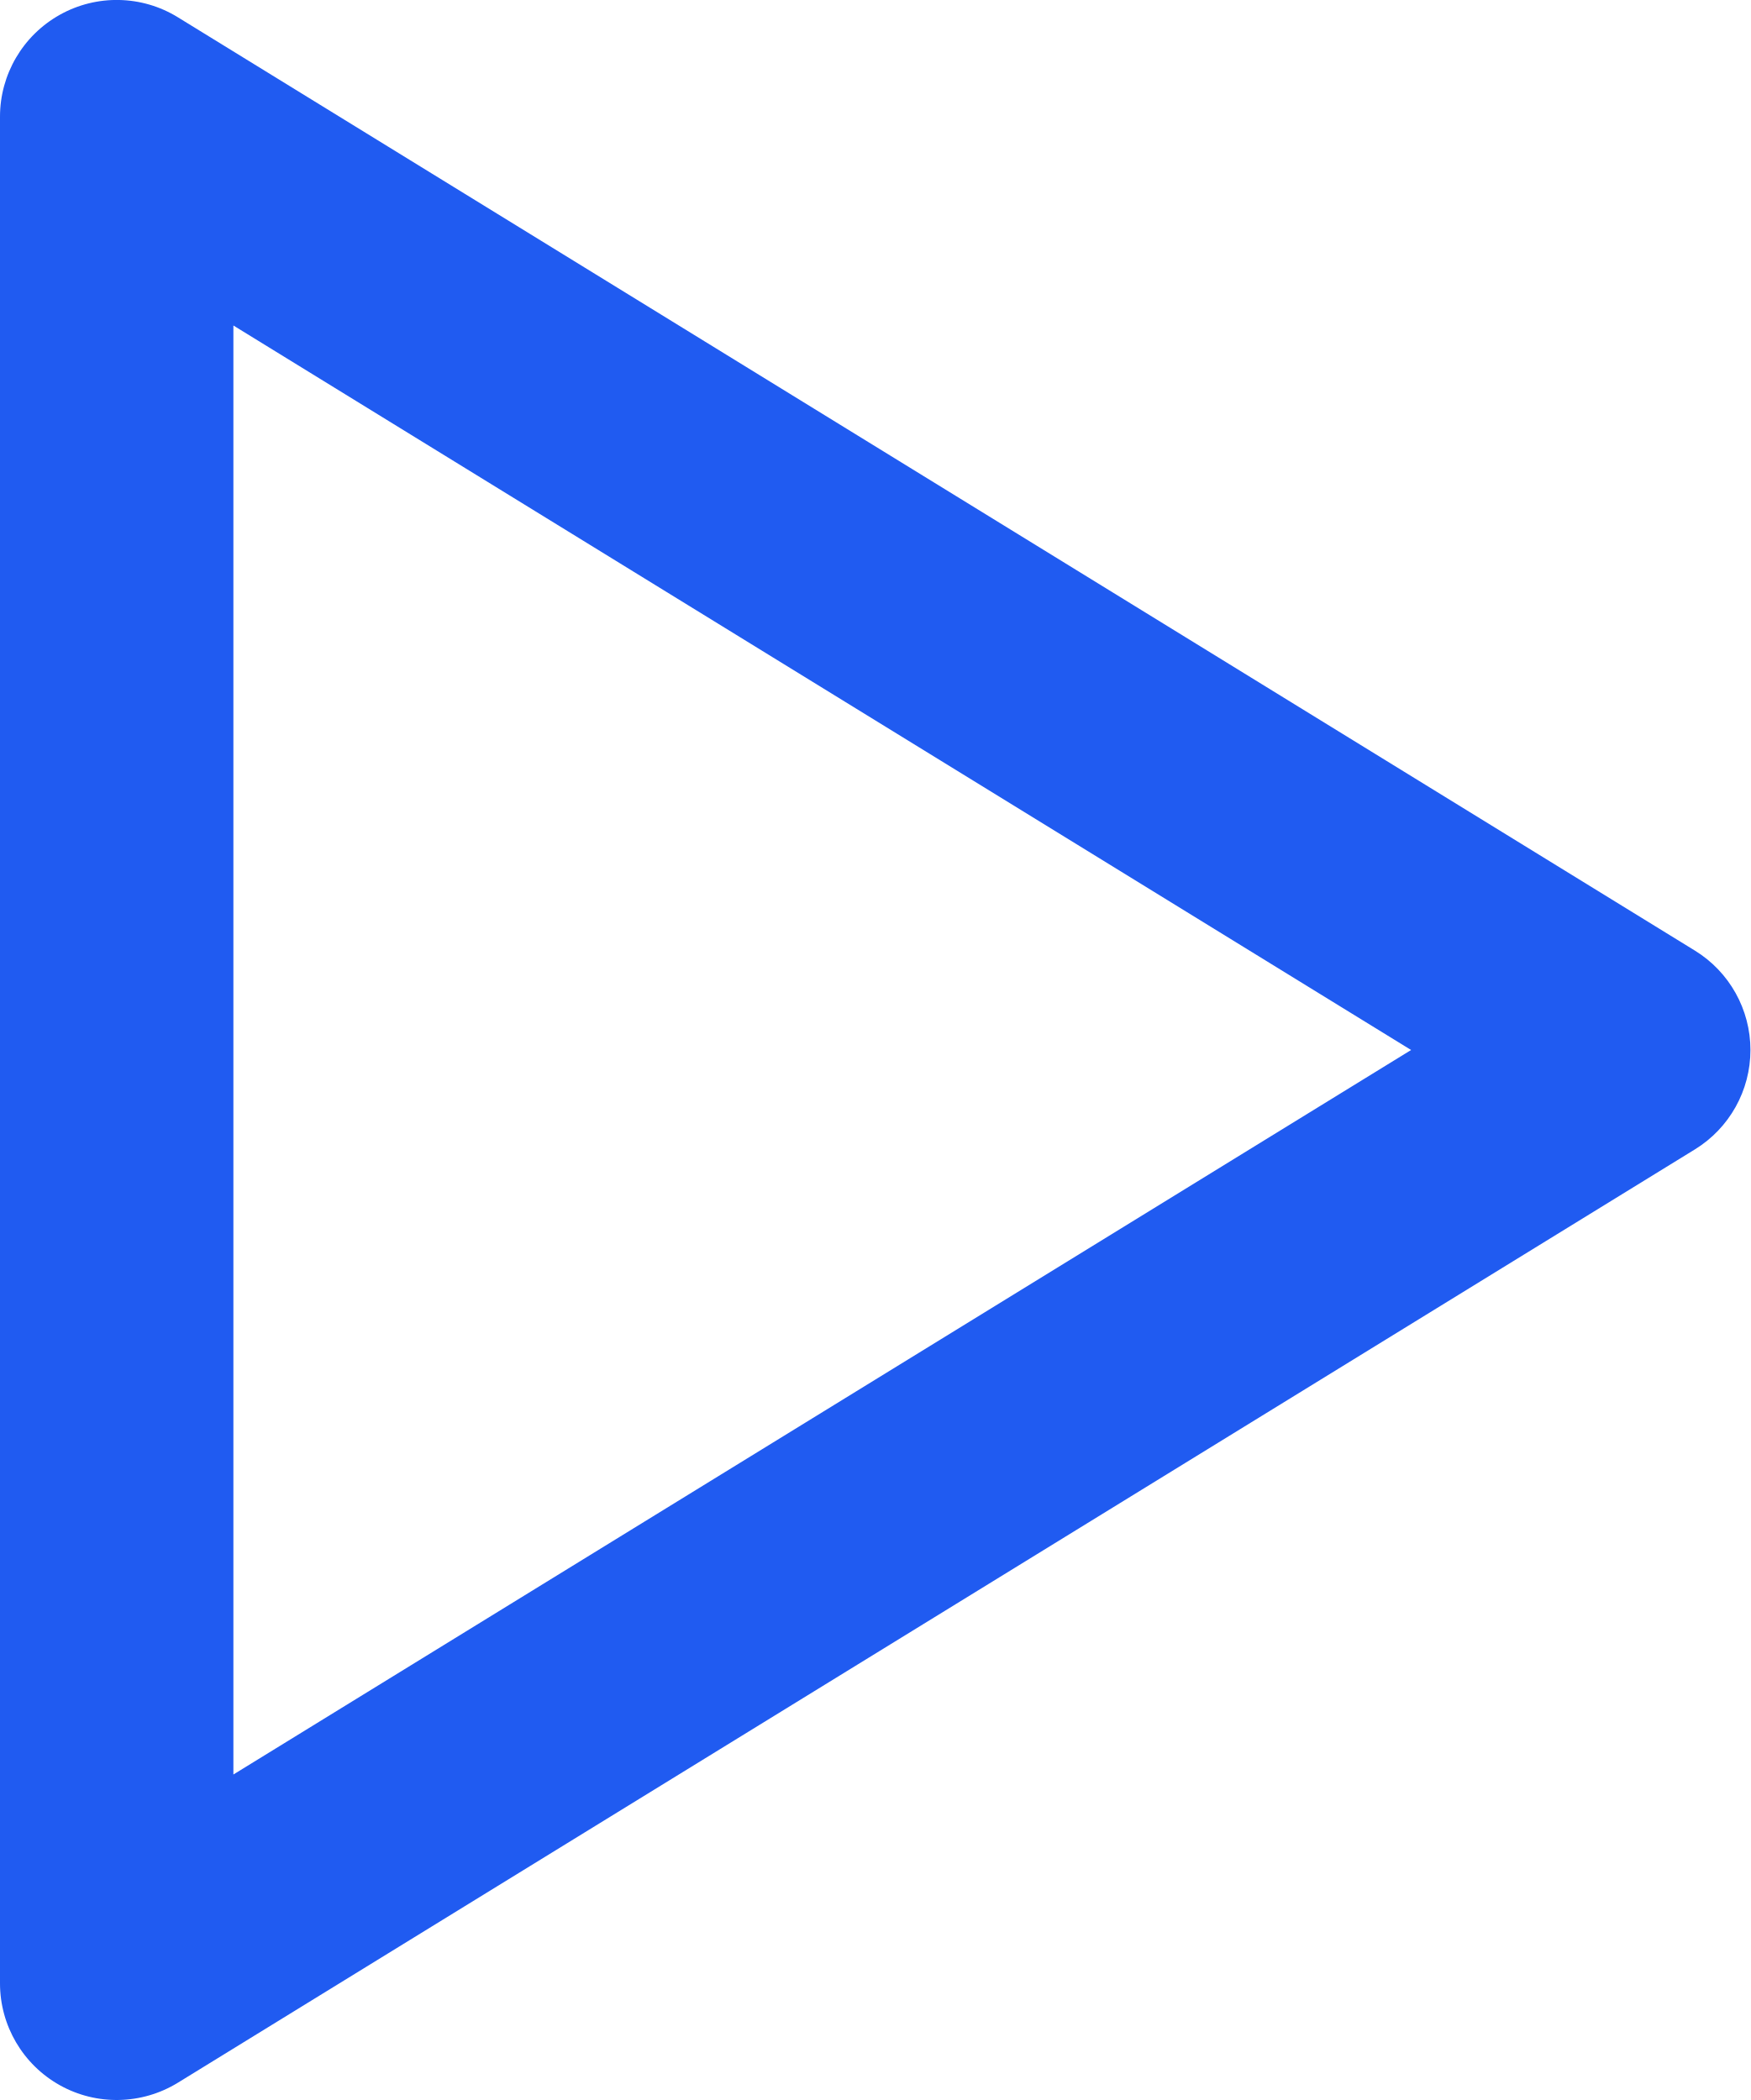
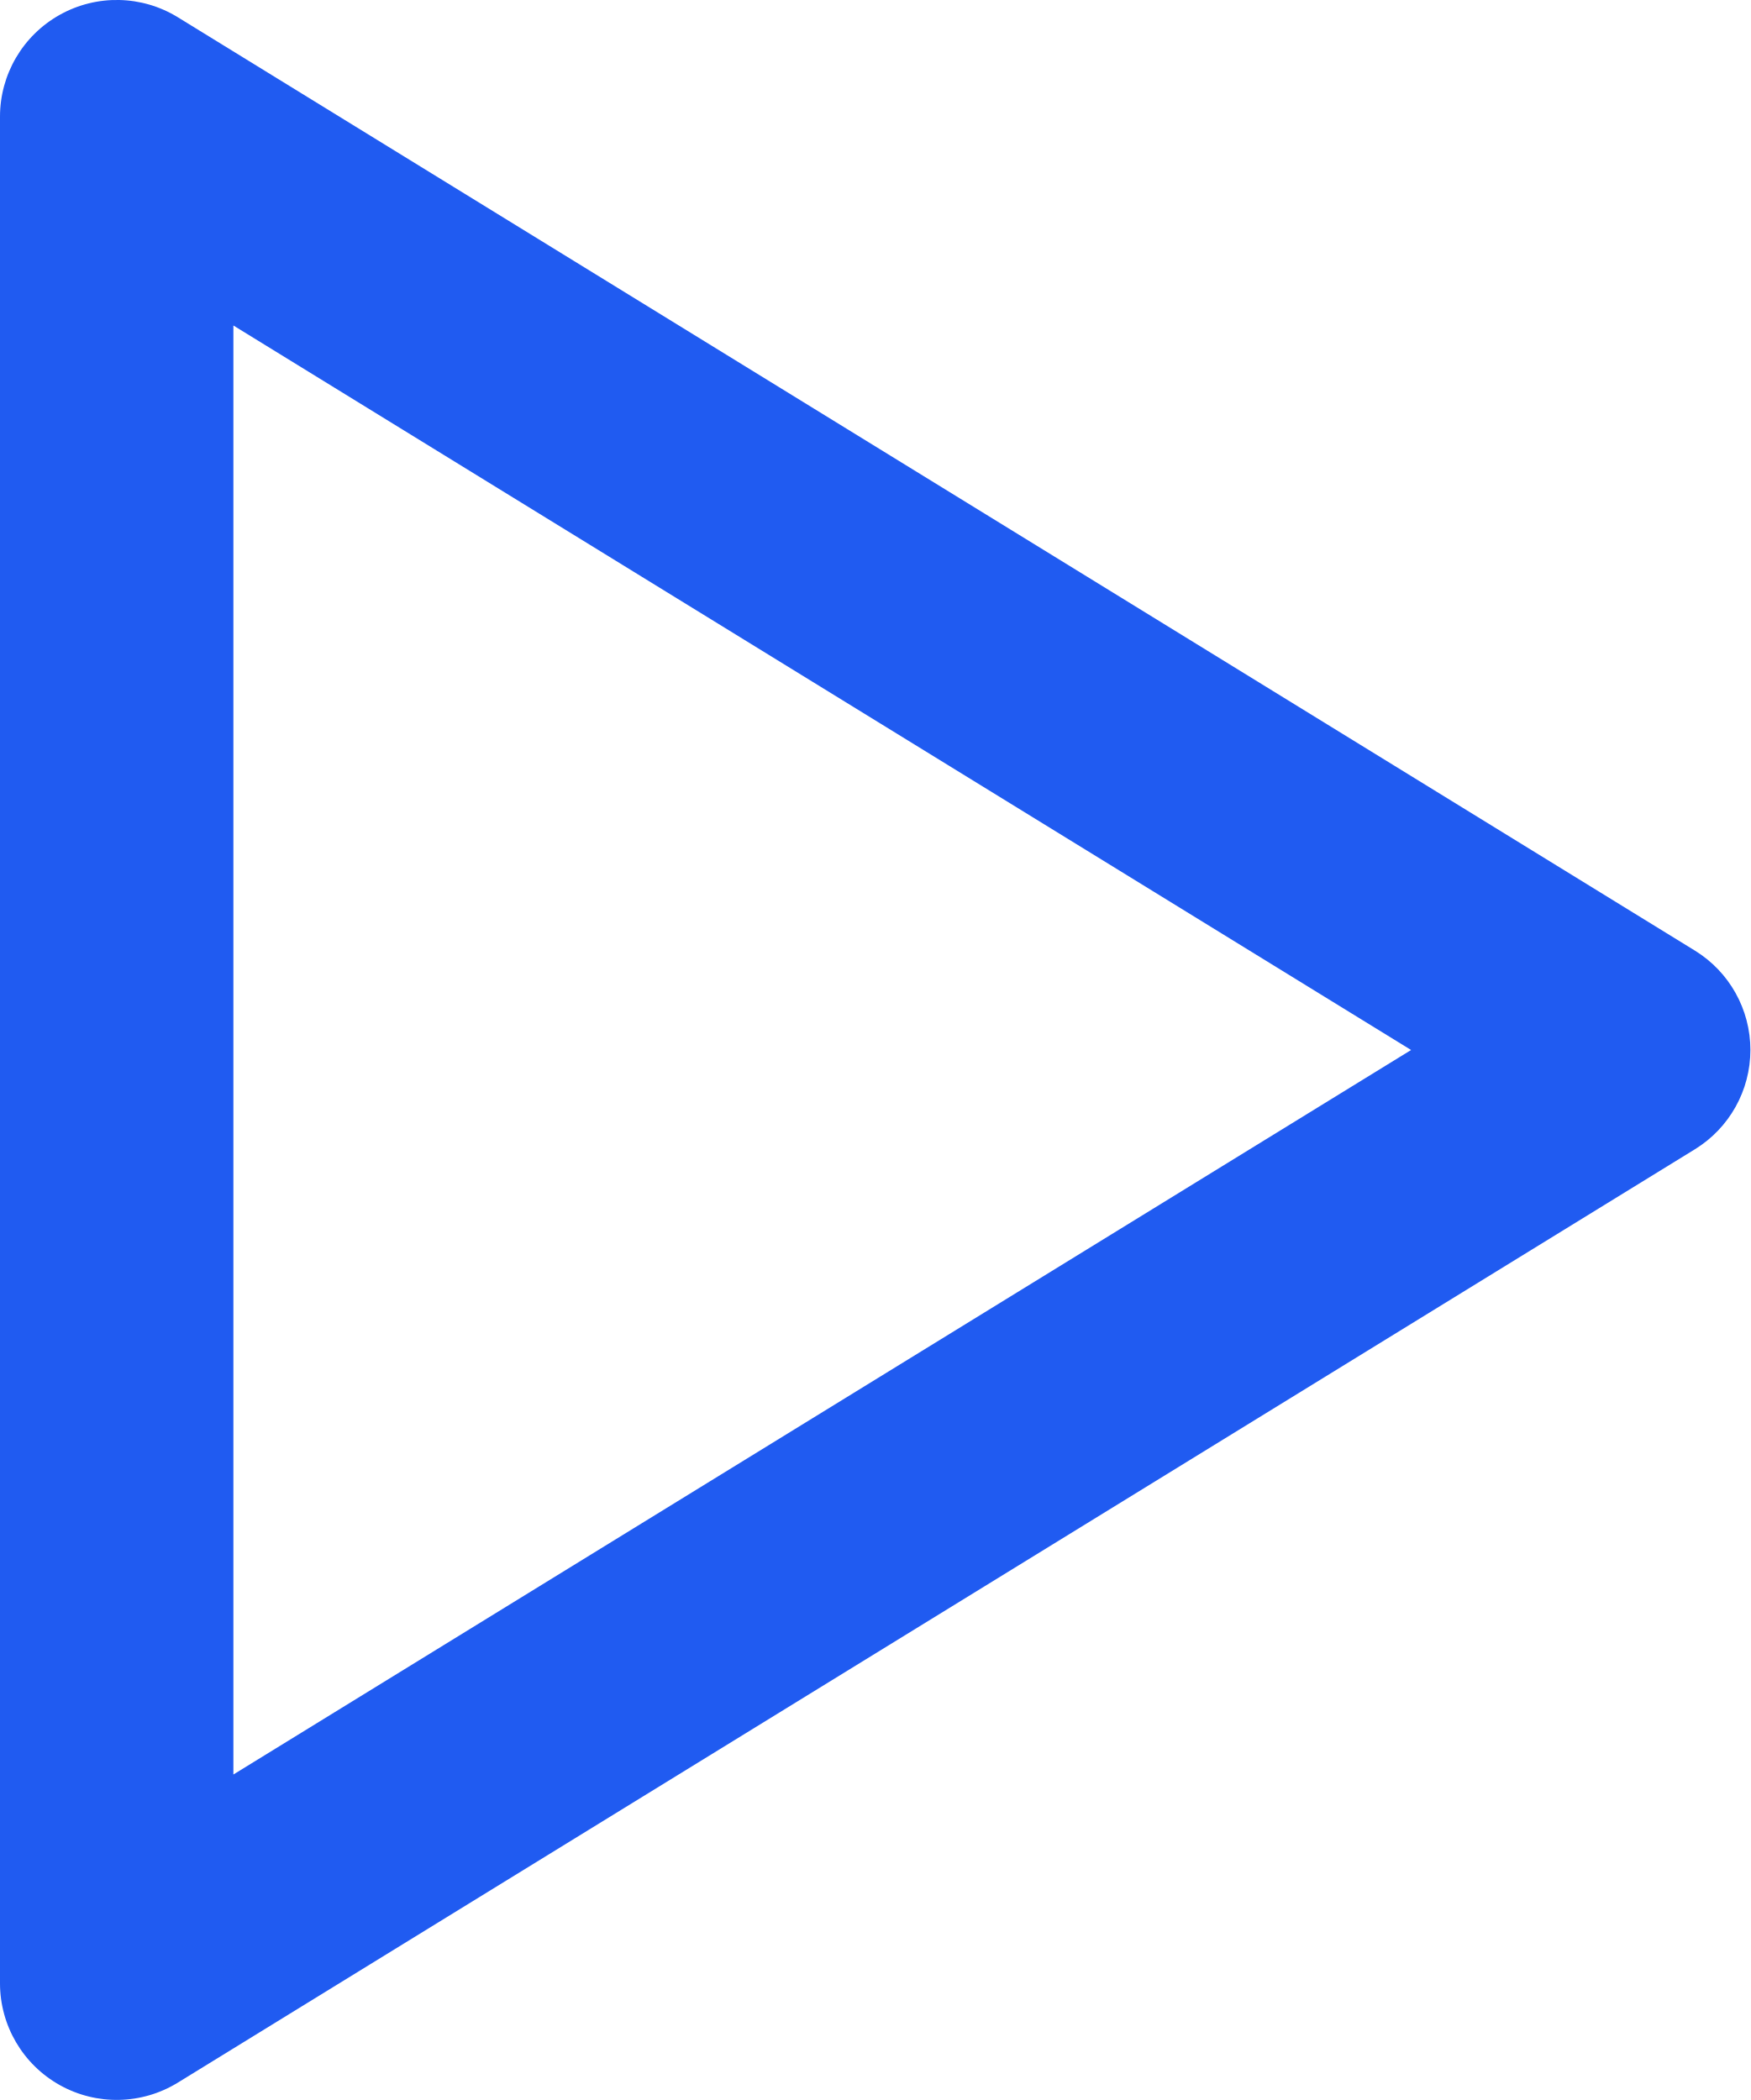
- <svg xmlns="http://www.w3.org/2000/svg" width="15" height="18" viewBox="0 0 15 18" fill="none">
-   <path fill-rule="evenodd" clip-rule="evenodd" d="M0.512 0.127C0.828 -0.05 1.216 -0.042 1.524 0.148L14.524 8.148C14.82 8.33 15 8.653 15 9C15 9.347 14.82 9.67 14.524 9.852L1.524 17.852C1.216 18.041 0.828 18.05 0.512 17.873C0.196 17.696 0 17.362 0 17V1C0 0.638 0.196 0.304 0.512 0.127ZM2 2.79V15.21L12.092 9L2 2.79Z" fill="#205BF1" />
+ <svg xmlns="http://www.w3.org/2000/svg" width="15" height="18" fill="none">
+   <path fill-rule="evenodd" d="M.512.127a1 1 0 0 1 1.012.021l13 8a1 1 0 0 1 0 1.703l-13 8A1 1 0 0 1 0 17V1A1 1 0 0 1 .512.127zM2 2.79V15.21L12.092 9 2 2.79z" fill="#205bf1" />
</svg>
